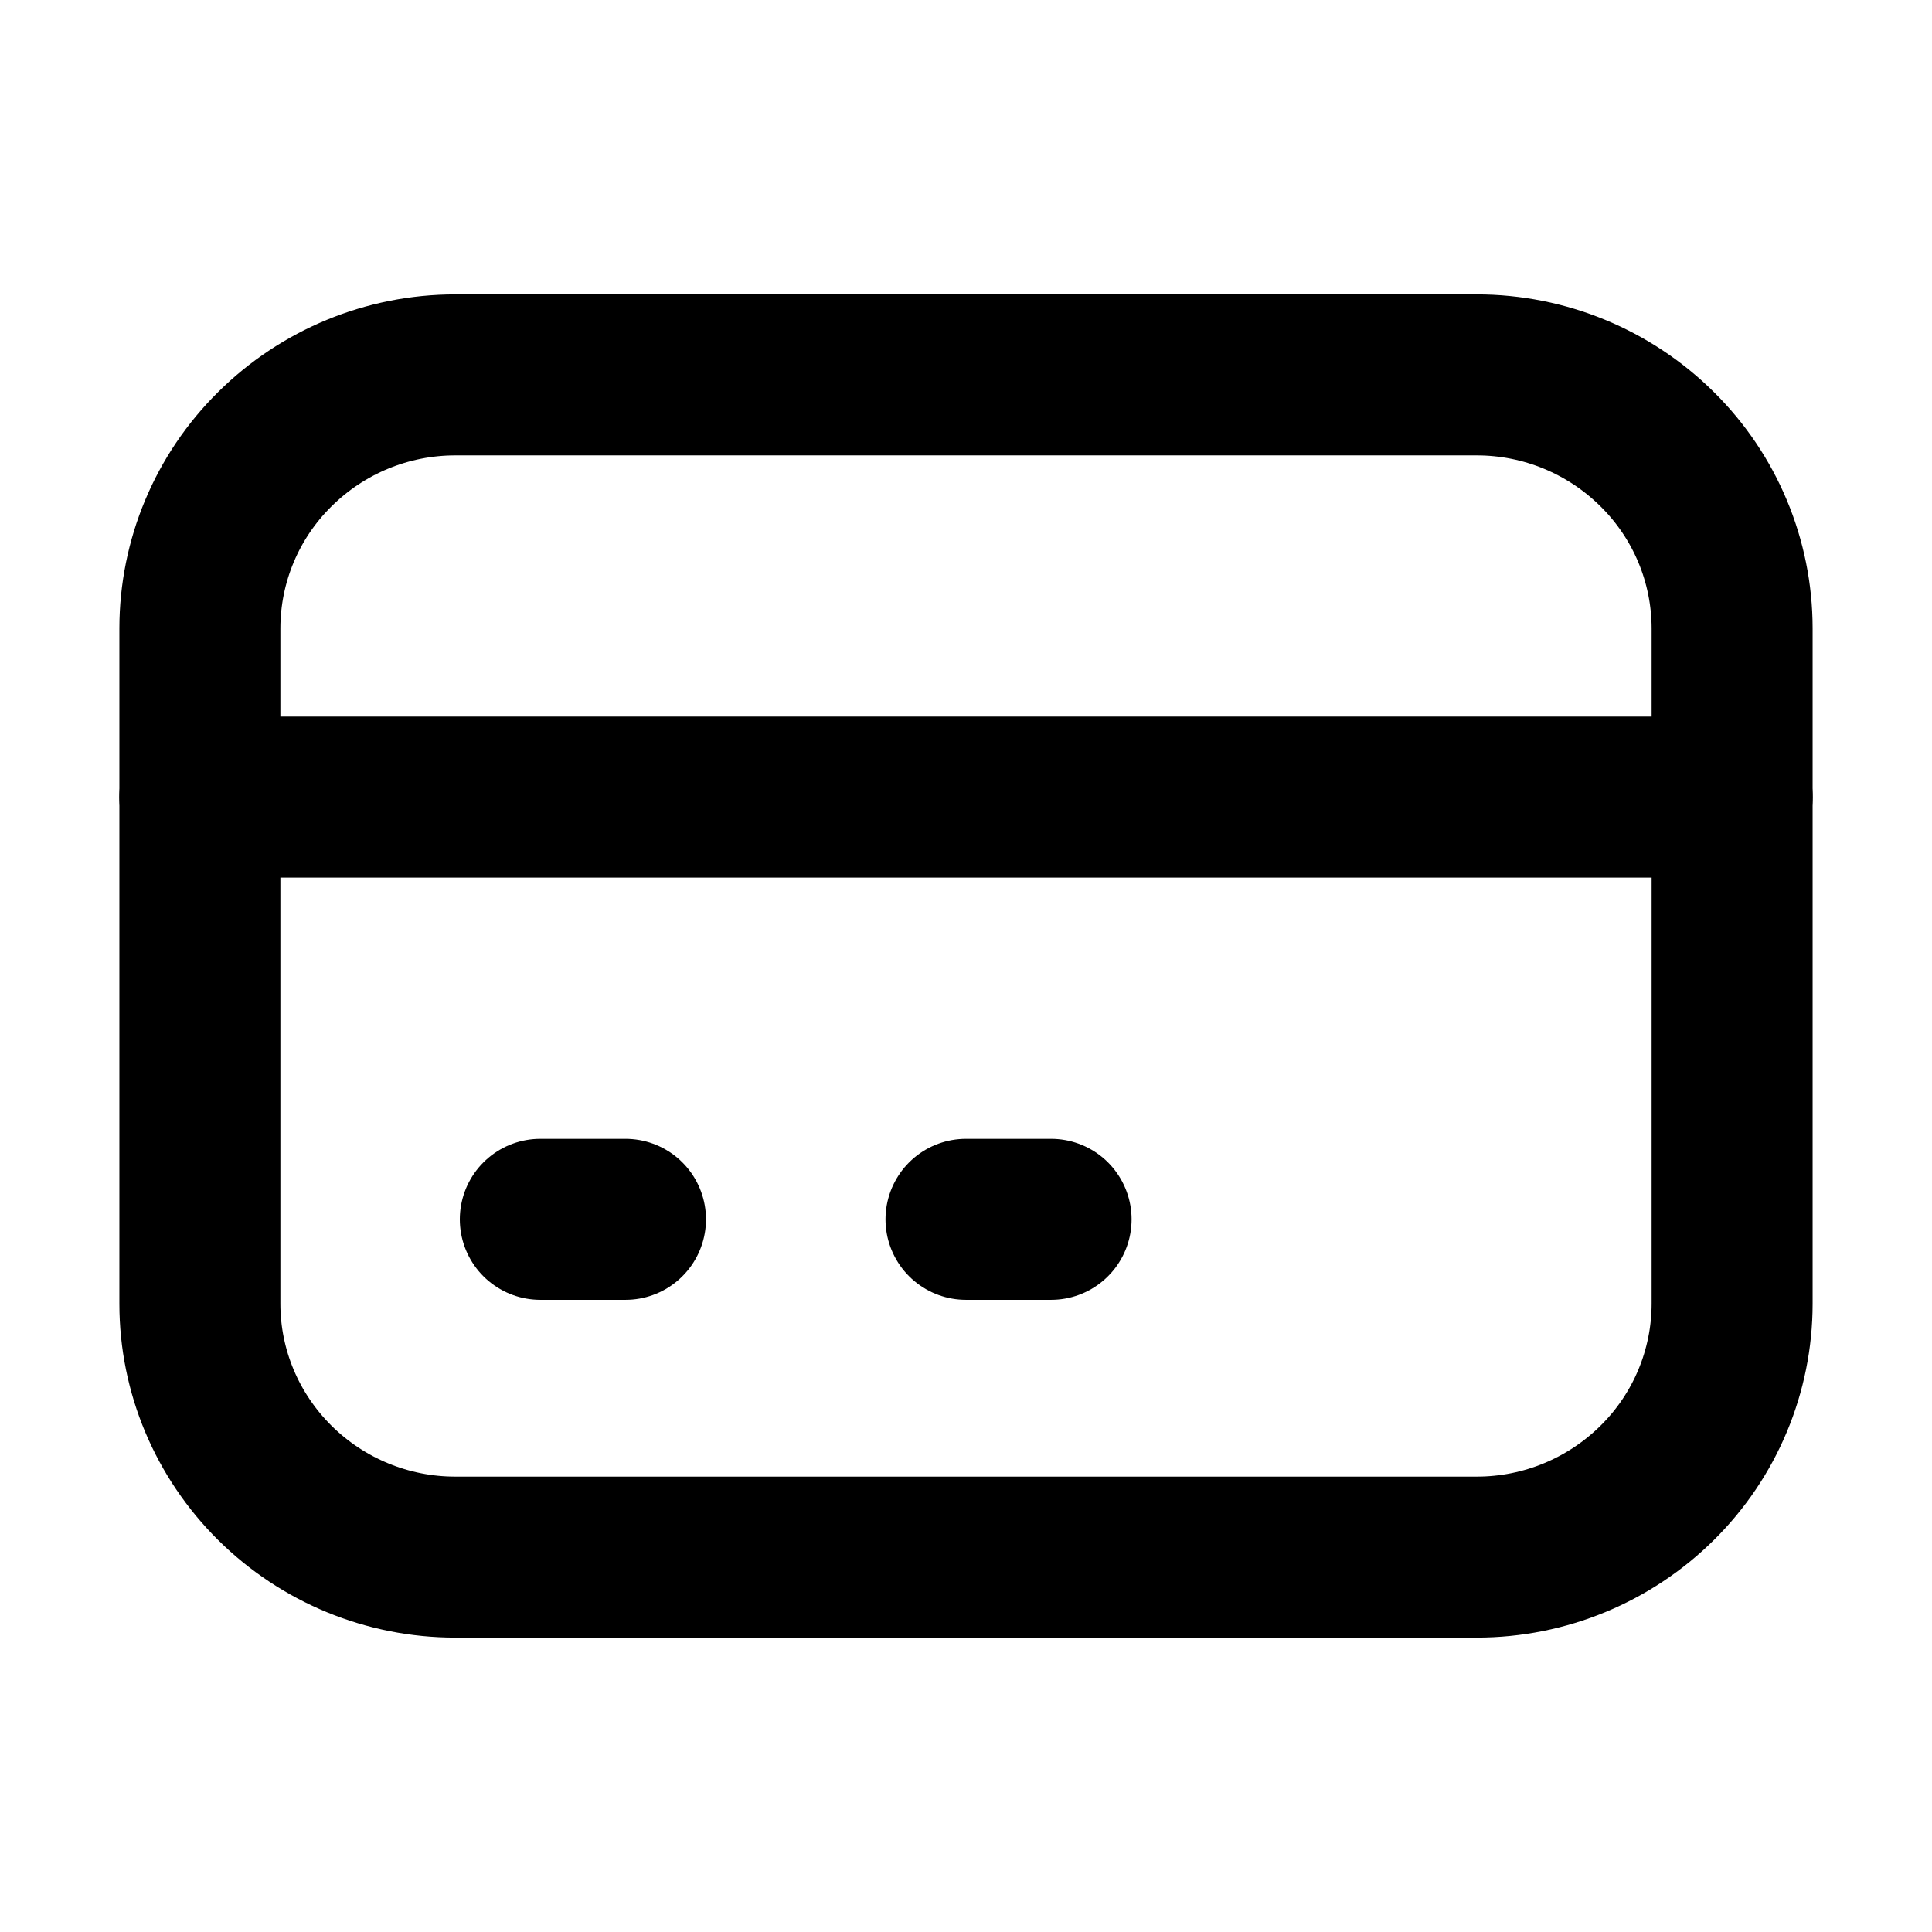
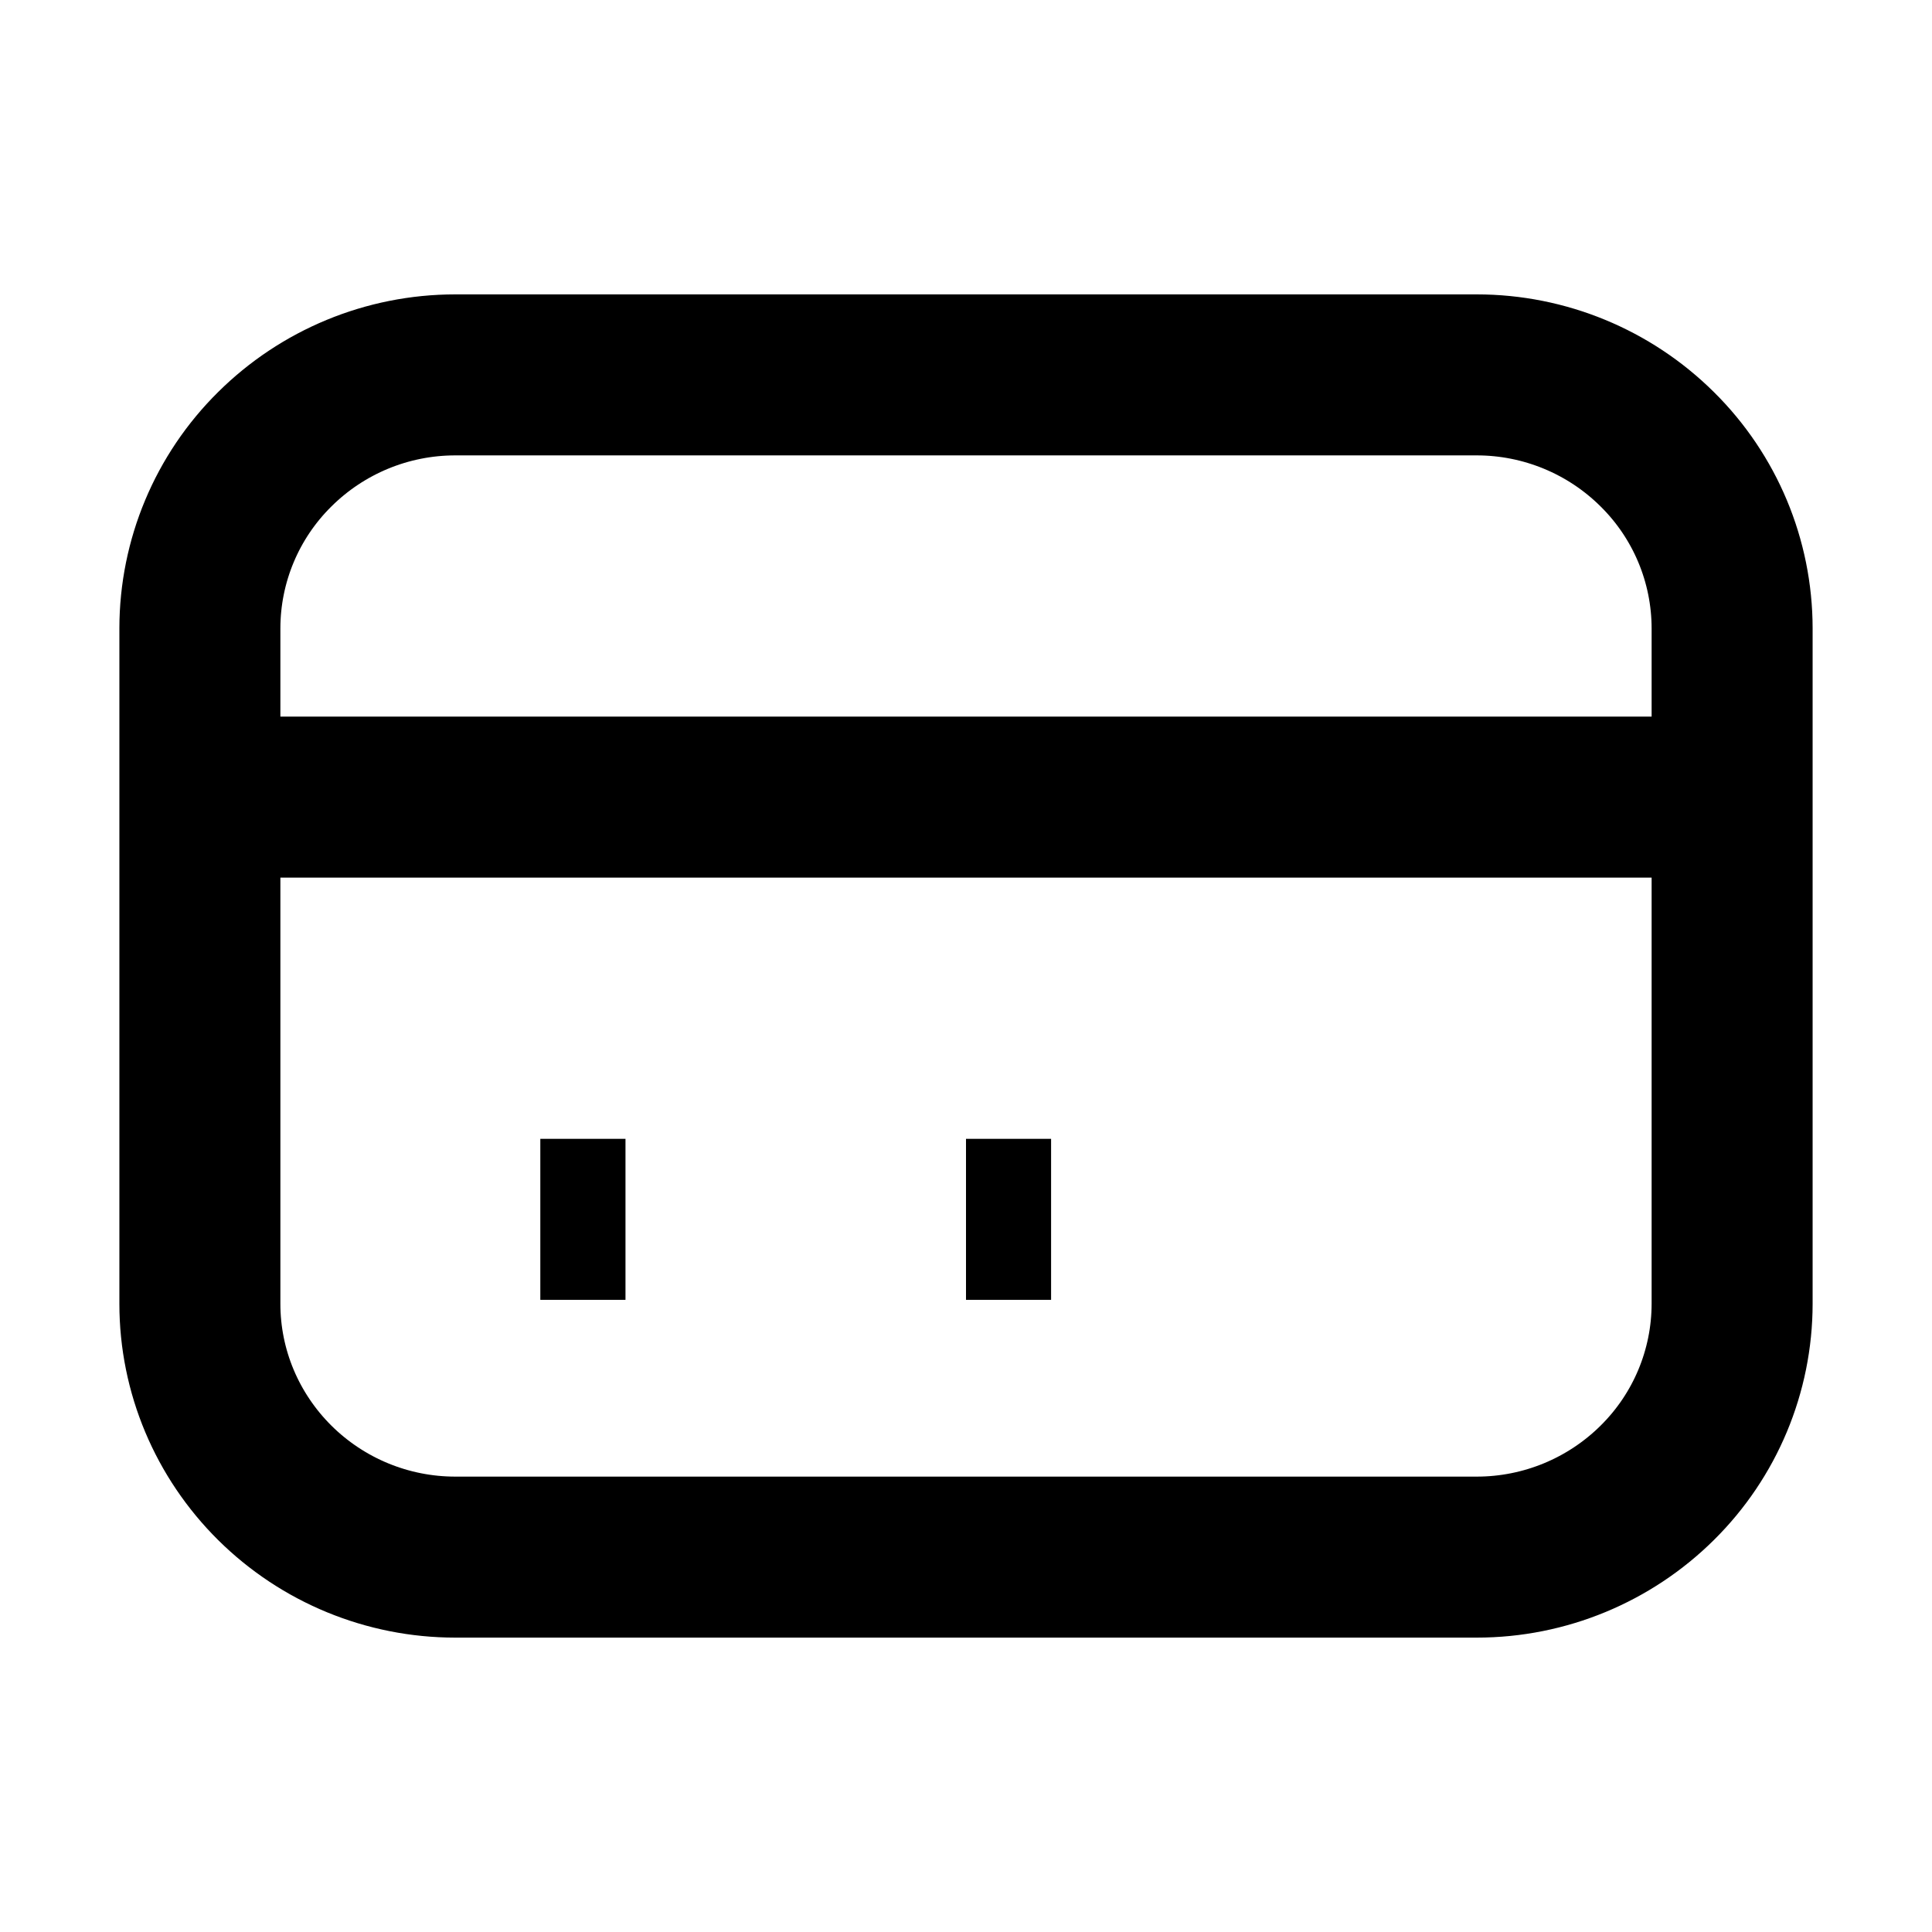
<svg xmlns="http://www.w3.org/2000/svg" fill="none" viewBox="0 0 24 24" stroke-width="2" stroke="currentColor" aria-hidden="true">
-   <path stroke-linecap="round" stroke-linejoin="round" d="M2.482 9.902h19.036" />
-   <path stroke-linecap="round" stroke-linejoin="round" d="M6.712 15.147H7.77M12 15.147h1.057" />
-   <path stroke-linecap="round" stroke-linejoin="round" d="M5.655 19.343h12.69c.846 0 1.65-.336 2.242-.923a3.13 3.13 0 00.93-2.224V7.804a3.13 3.13 0 00-.93-2.223 3.183 3.183 0 00-2.242-.924H5.655c-.846 0-1.65.336-2.242.924a3.13 3.13 0 00-.93 2.223v8.392c0 .84.338 1.636.93 2.224a3.183 3.183 0 002.242.923z" />
+   <path d="M2.482 9.902h19.036" />
+   <path d="M6.712 15.147H7.77M12 15.147h1.057" class="highlight" />
+   <path d="M5.655 19.343h12.69c.846 0 1.65-.336 2.242-.923a3.13 3.13 0 00.93-2.224V7.804a3.13 3.13 0 00-.93-2.223 3.183 3.183 0 00-2.242-.924H5.655c-.846 0-1.65.336-2.242.924a3.13 3.13 0 00-.93 2.223v8.392c0 .84.338 1.636.93 2.224a3.183 3.183 0 002.242.923z" />
</svg>
